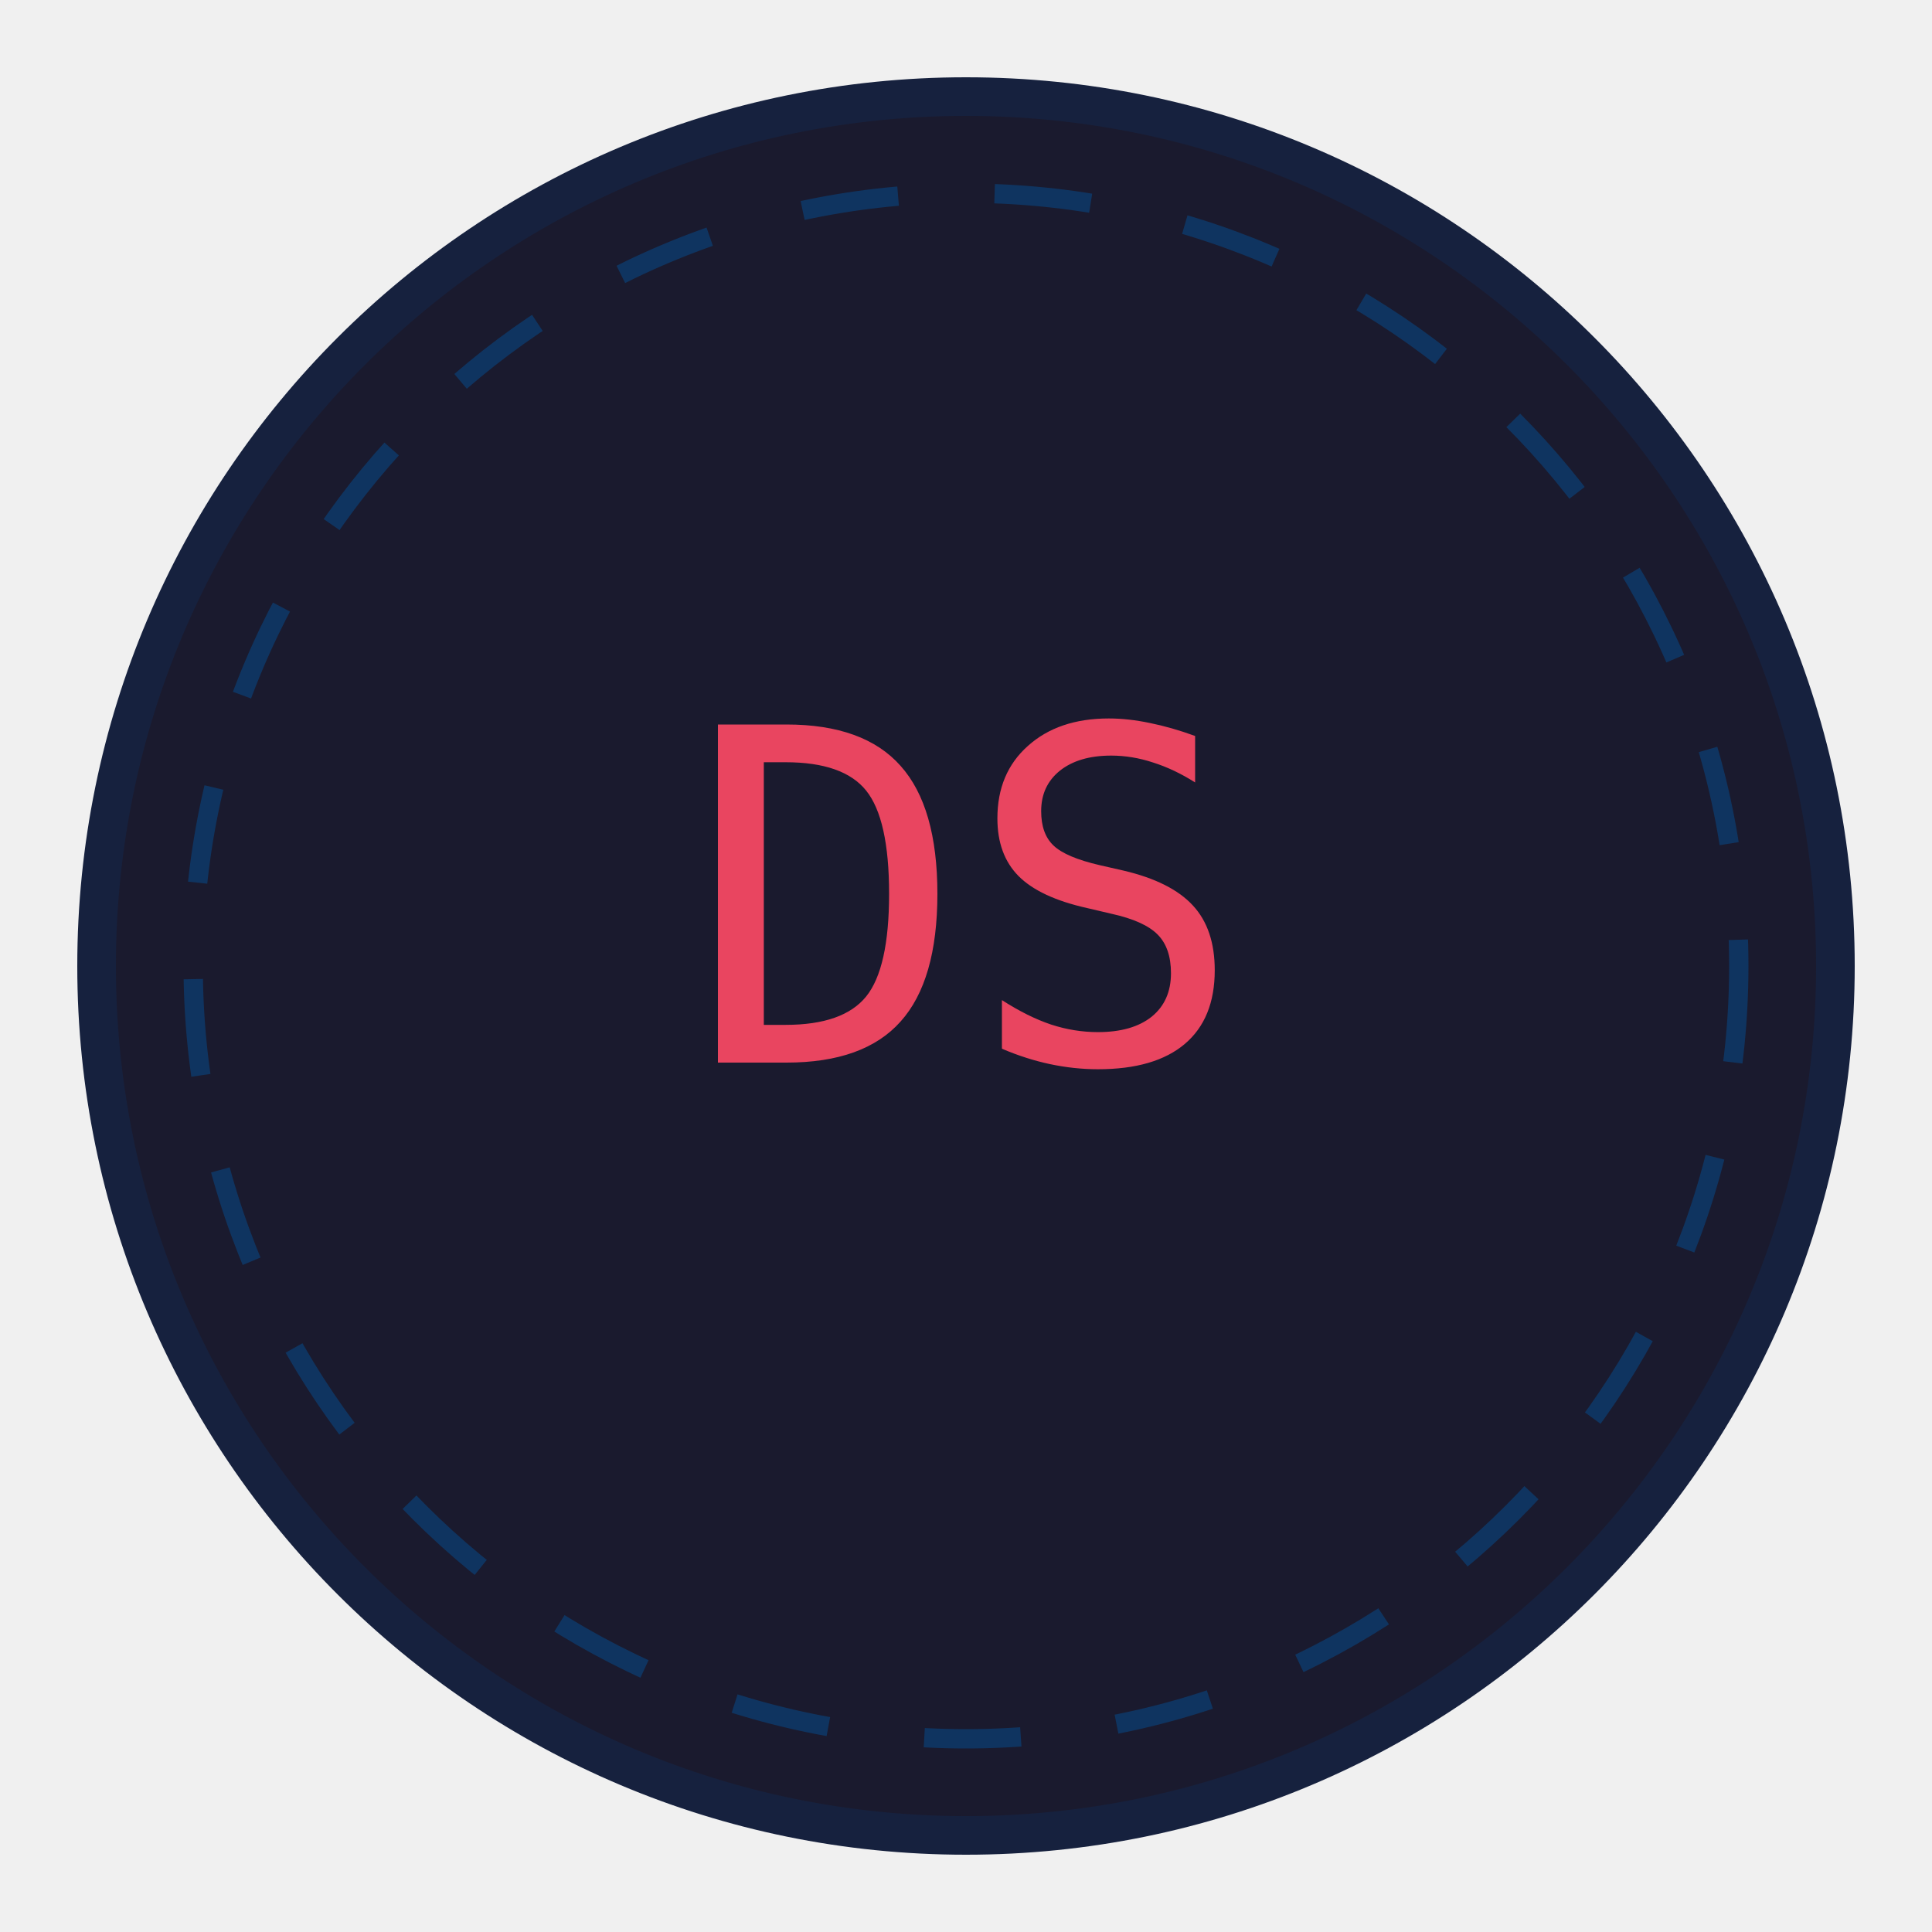
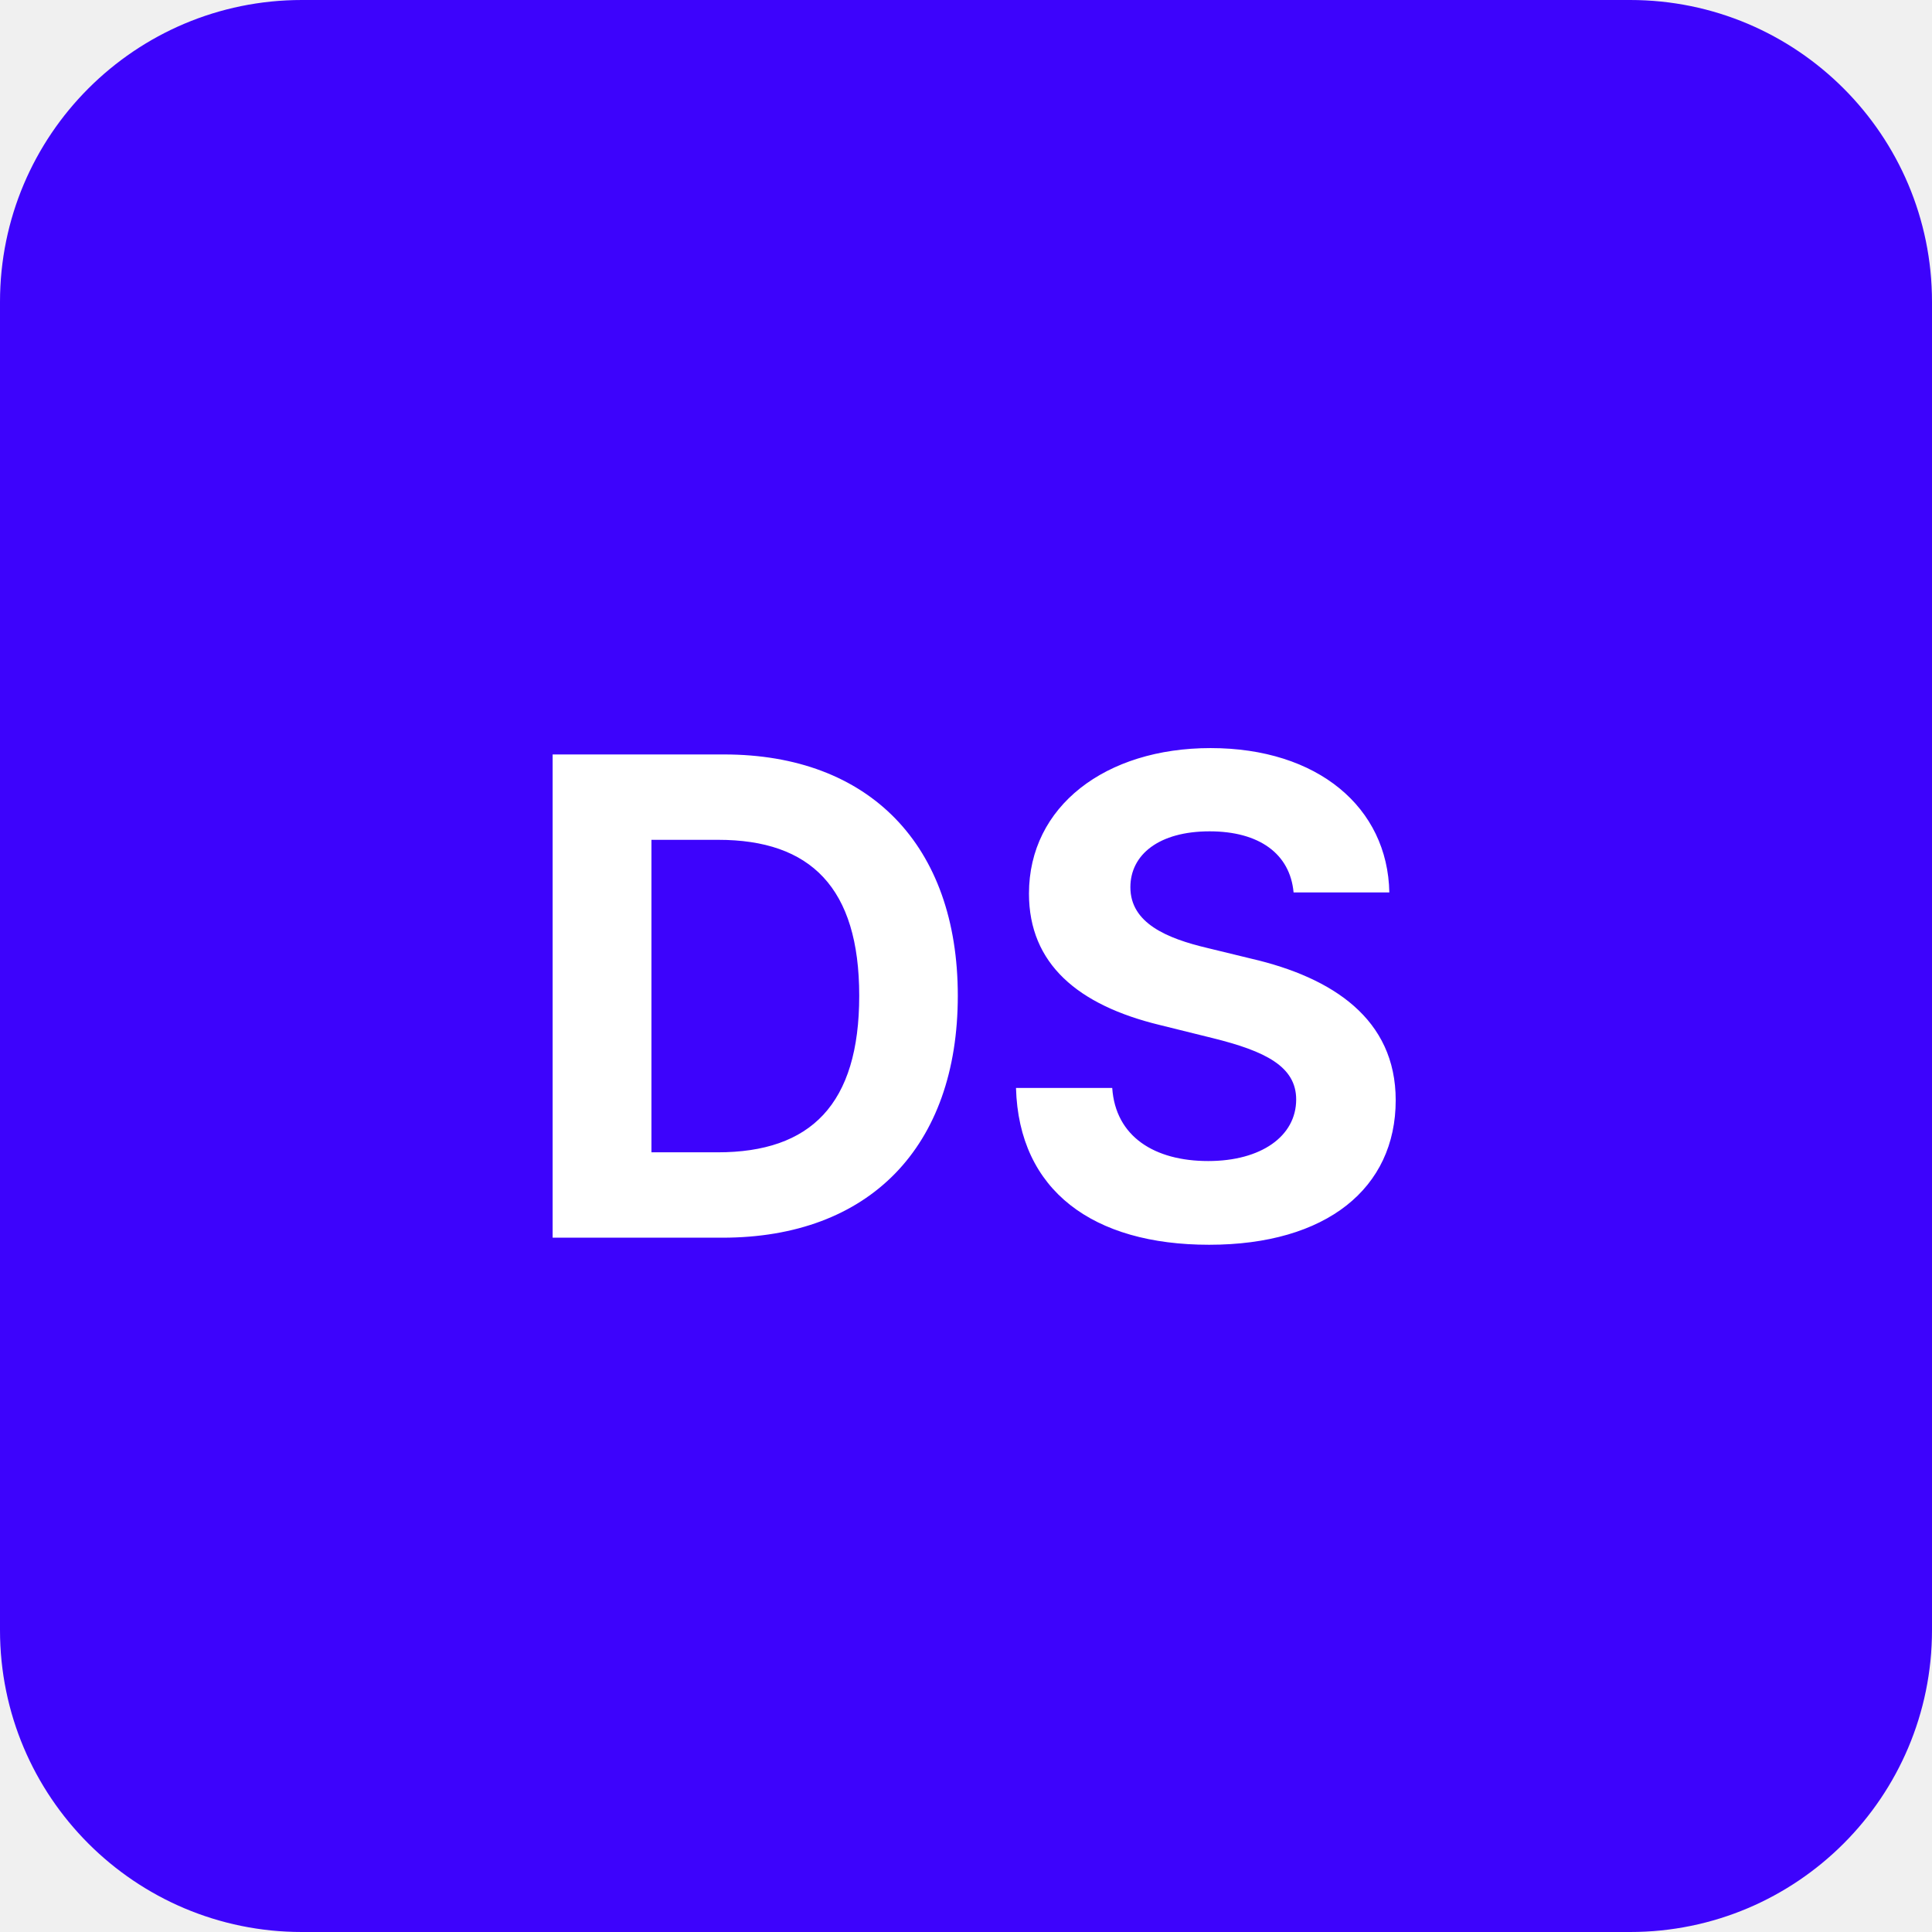
- <svg xmlns="http://www.w3.org/2000/svg" viewBox="0 0 100 100" width="100" height="100">
-   <circle cx="50" cy="50" r="45" fill="#1a1a2e" stroke="#16213e" stroke-width="2" />
-   <text x="50" y="55" text-anchor="middle" font-family="monospace" font-size="24" fill="#e94560">DS</text>
-   <circle cx="50" cy="50" r="40" fill="none" stroke="#0f3460" stroke-width="1" stroke-dasharray="5,5" />
+ <svg xmlns="http://www.w3.org/2000/svg" viewBox="0 0 128 128" width="128" height="128">
+   <rect width="128" height="128" rx="20" fill="#3d03fc" />
+   <text x="64" y="82" font-family="system-ui, -apple-system, sans-serif" font-size="44" font-weight="700" fill="#ffffff" text-anchor="middle">DS</text>
</svg>
